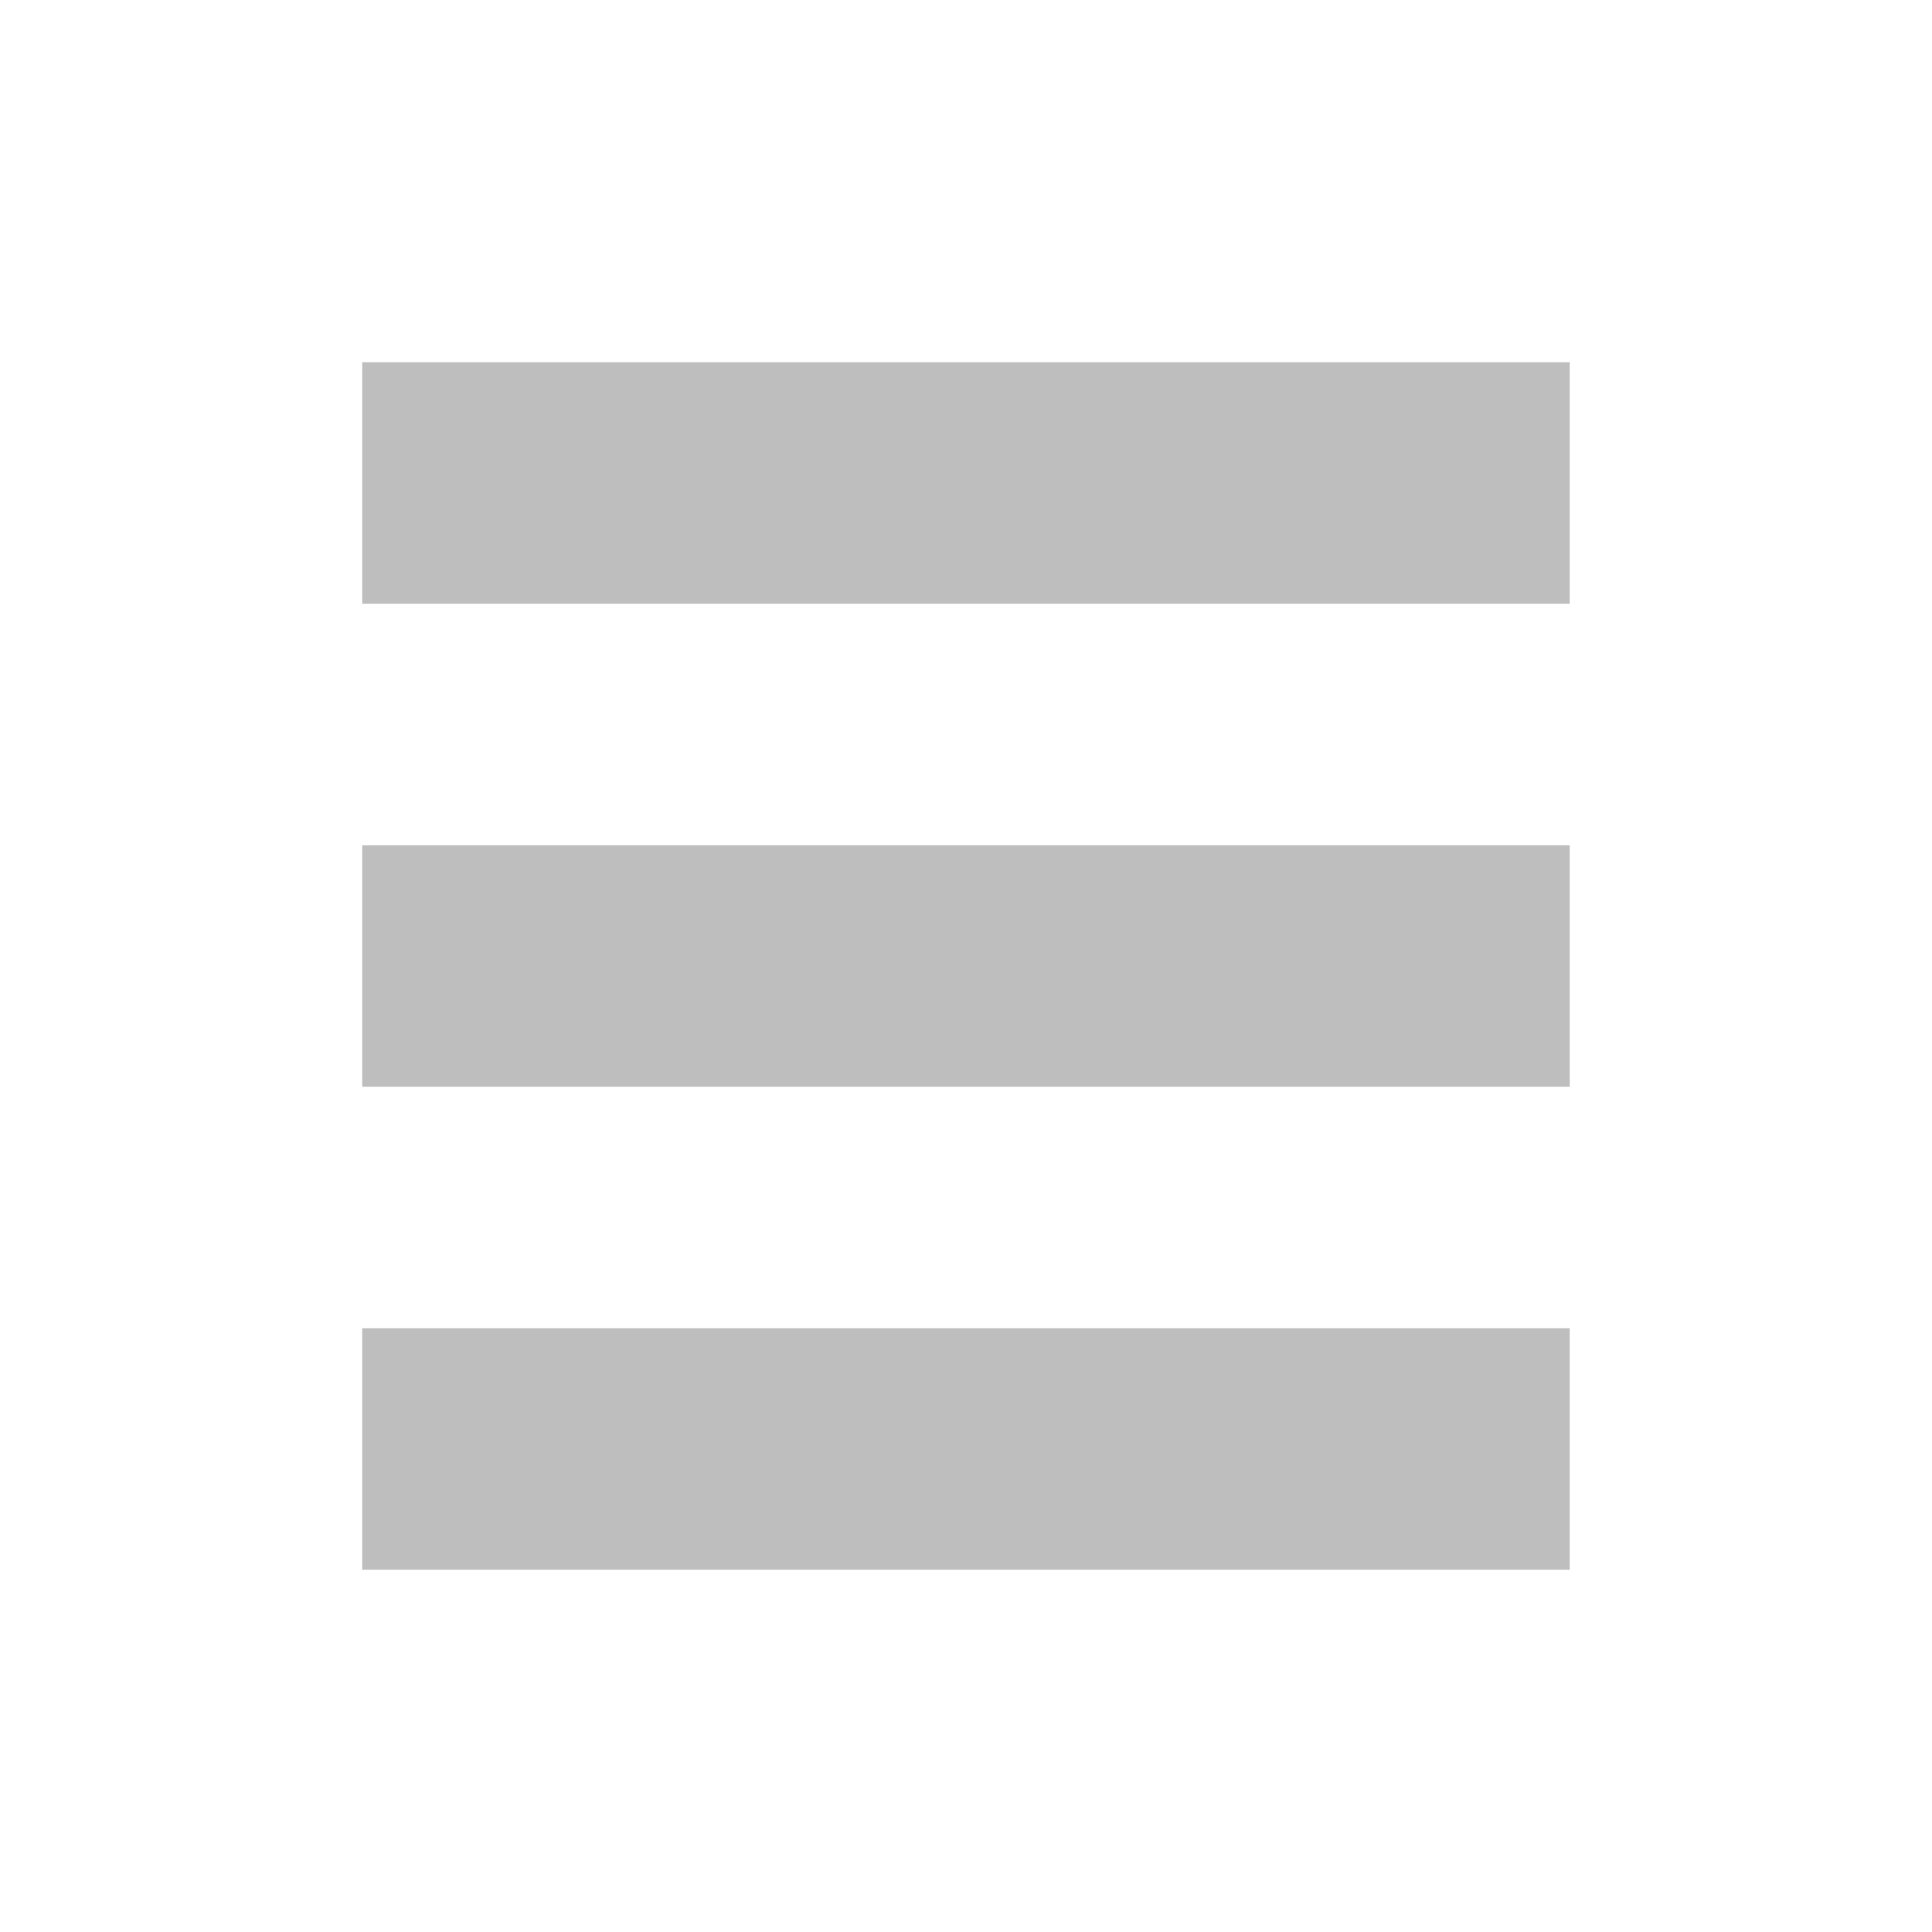
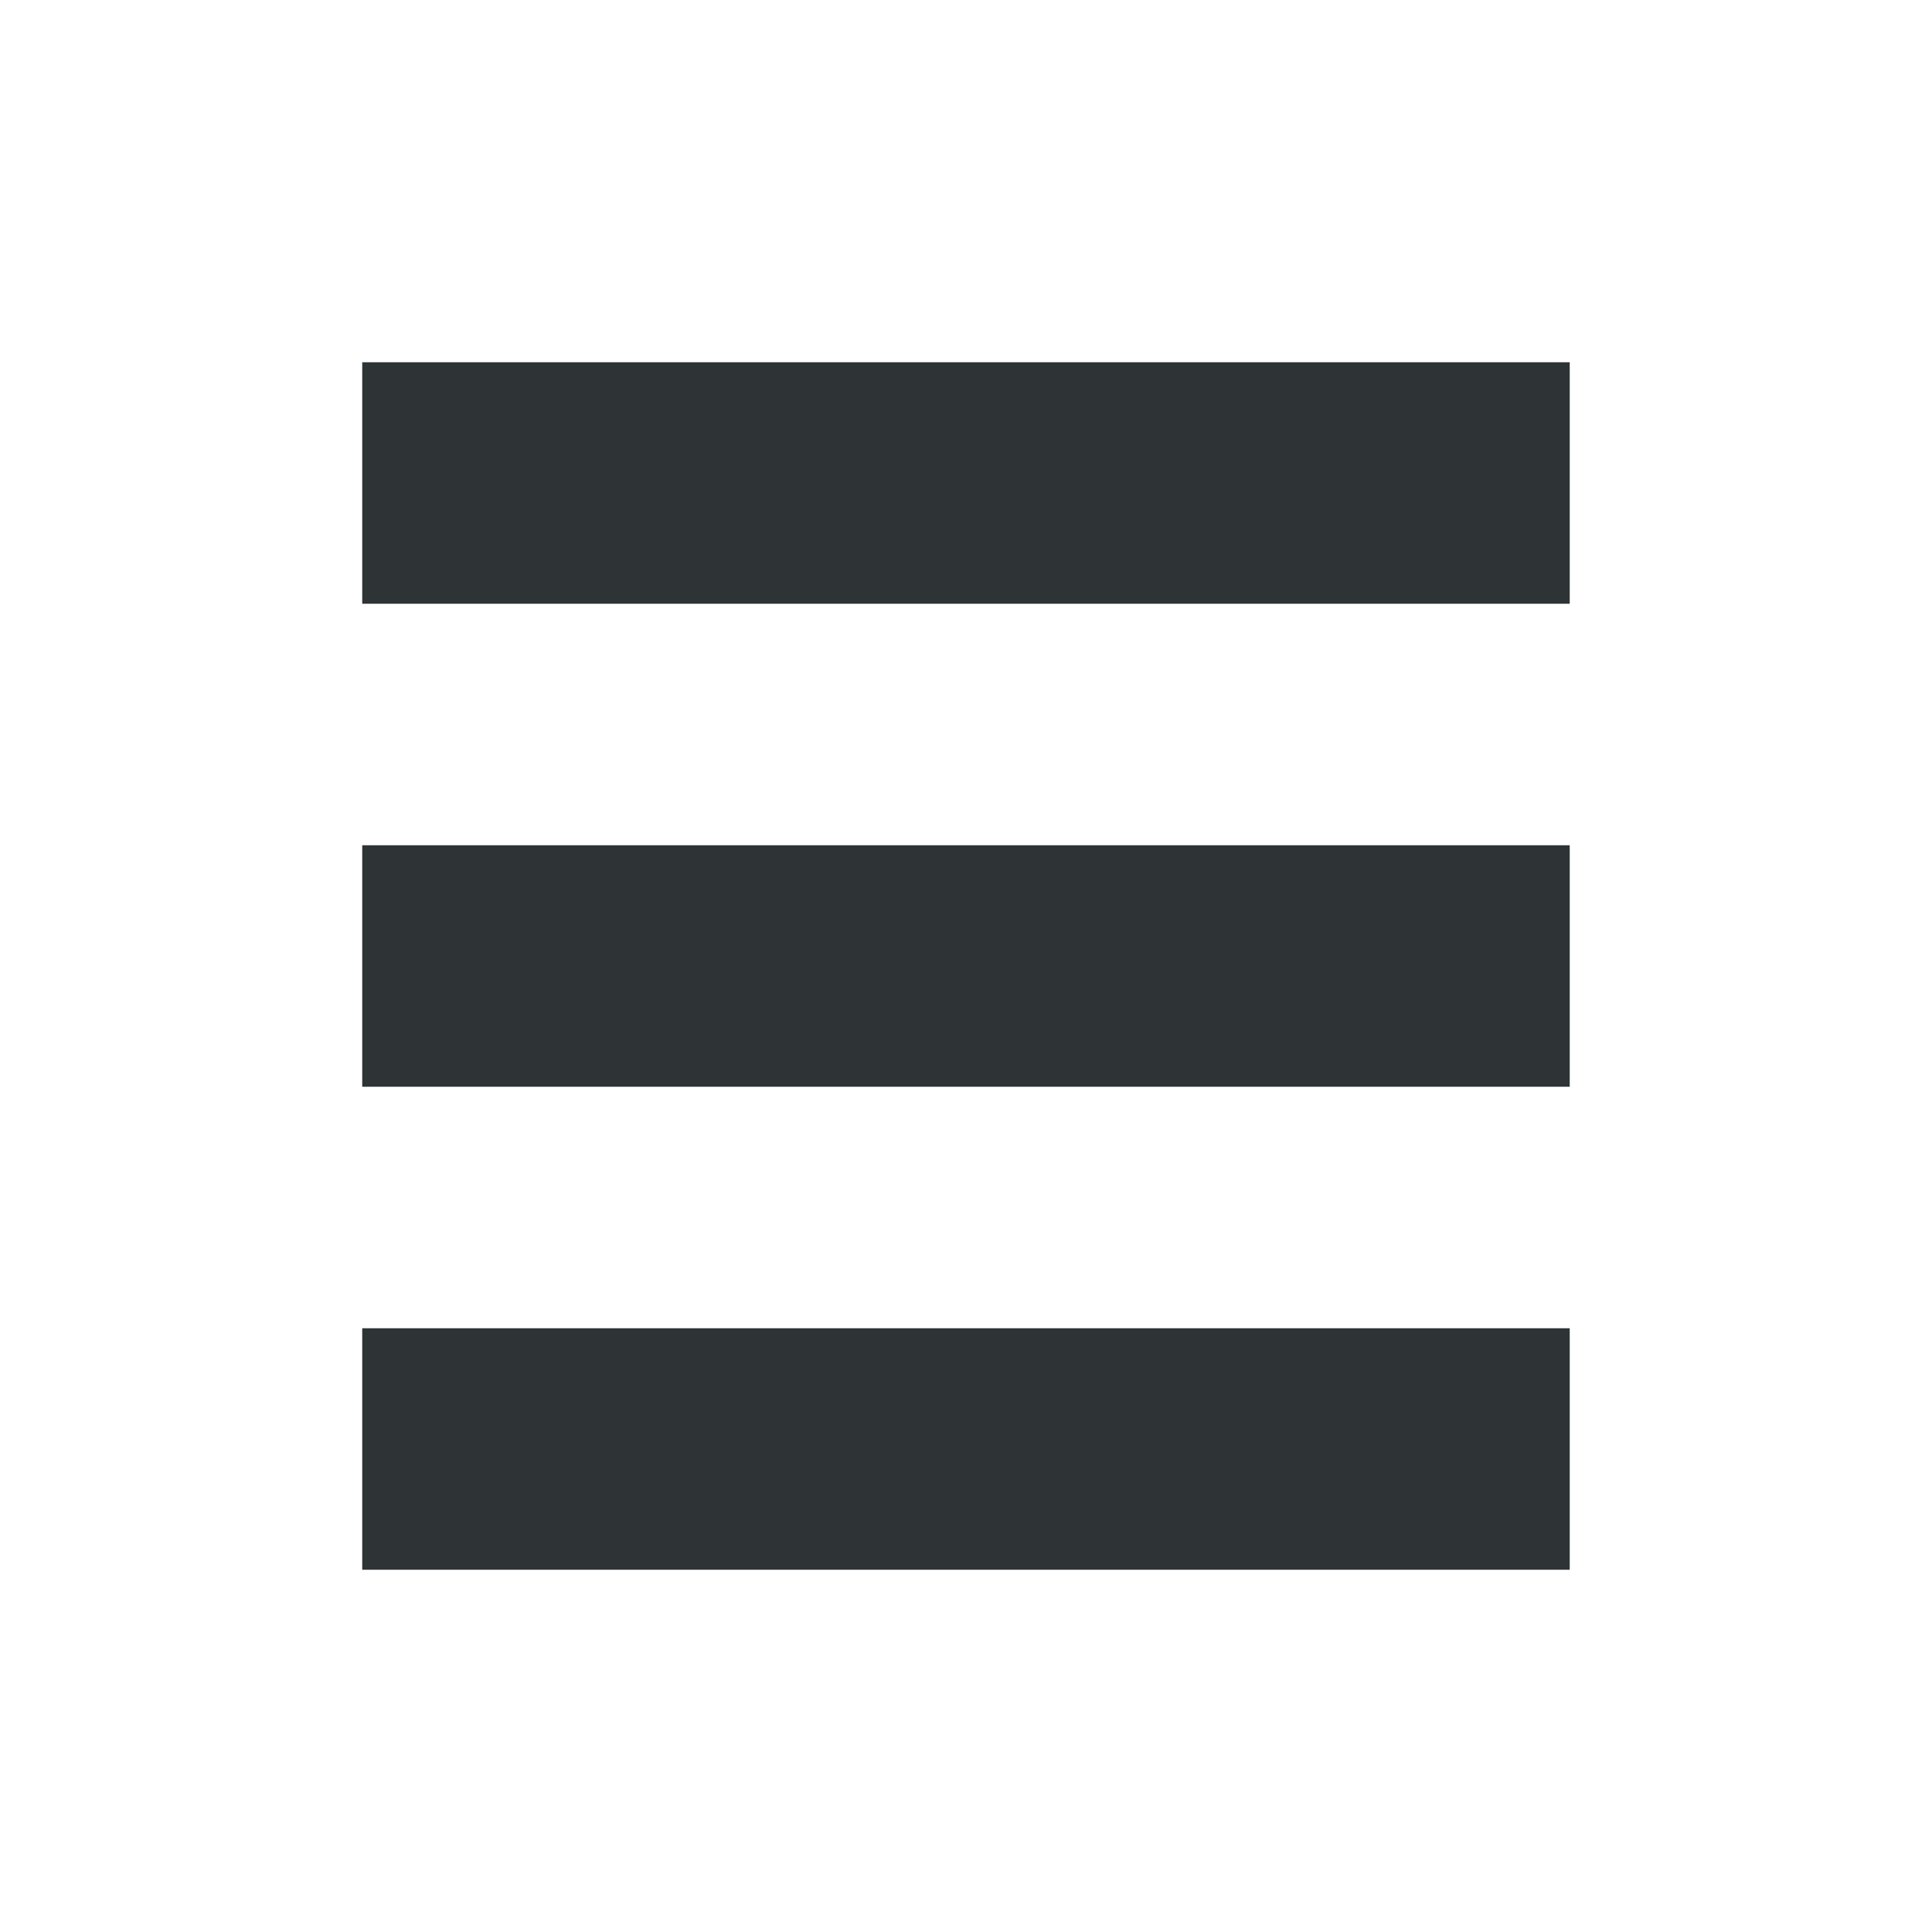
<svg xmlns="http://www.w3.org/2000/svg" height="16" id="svg7384" version="1.1" width="16">
  <defs id="defs7386" />
  <g id="layer9" style="display:inline" transform="translate(-61.0002,-949)" />
  <g id="layer10" style="display:inline" transform="translate(-61.0002,-949)" />
  <g id="layer11" transform="translate(-61.0002,-949)" />
  <g id="layer13" style="display:inline" transform="translate(-61.0002,-949)" />
  <g id="layer14" transform="translate(-61.0002,-949)" />
  <g id="layer15" style="display:inline" transform="translate(-61.0002,-949)" />
  <g id="g71291" style="display:inline" transform="translate(-61.0002,-949)" />
  <g id="g4953" style="display:inline" transform="translate(-61.0002,-949)" />
  <g id="layer12" style="display:inline" transform="translate(-61.0002,-949)">
-     <rect height="2" id="rect7356" style="color:#bebebe;fill:#bebebe;fill-opacity:1;stroke:none;stroke-width:1;marker:none;visibility:visible;display:inline;overflow:visible" width="10" x="64" y="952" />
-     <rect height="2" id="rect7358" style="color:#bebebe;fill:#bebebe;fill-opacity:1;stroke:none;stroke-width:1;marker:none;visibility:visible;display:inline;overflow:visible" width="10" x="64" y="956" />
-     <rect height="2" id="rect7360" style="color:#bebebe;fill:#bebebe;fill-opacity:1;stroke:none;stroke-width:1;marker:none;visibility:visible;display:inline;overflow:visible" width="10" x="64" y="960" />
+     <rect height="2" id="rect7356" style="color:#bebebe;fill:#2e3436;fill-opacity:1;stroke:none;stroke-width:1;marker:none;visibility:visible;display:inline;overflow:visible" width="10" x="64" y="952" />
+     <rect height="2" id="rect7358" style="color:#bebebe;fill:#2e3436;fill-opacity:1;stroke:none;stroke-width:1;marker:none;visibility:visible;display:inline;overflow:visible" width="10" x="64" y="956" />
+     <rect height="2" id="rect7360" style="color:#bebebe;fill:#2e3436;fill-opacity:1;stroke:none;stroke-width:1;marker:none;visibility:visible;display:inline;overflow:visible" width="10" x="64" y="960" />
  </g>
</svg>
